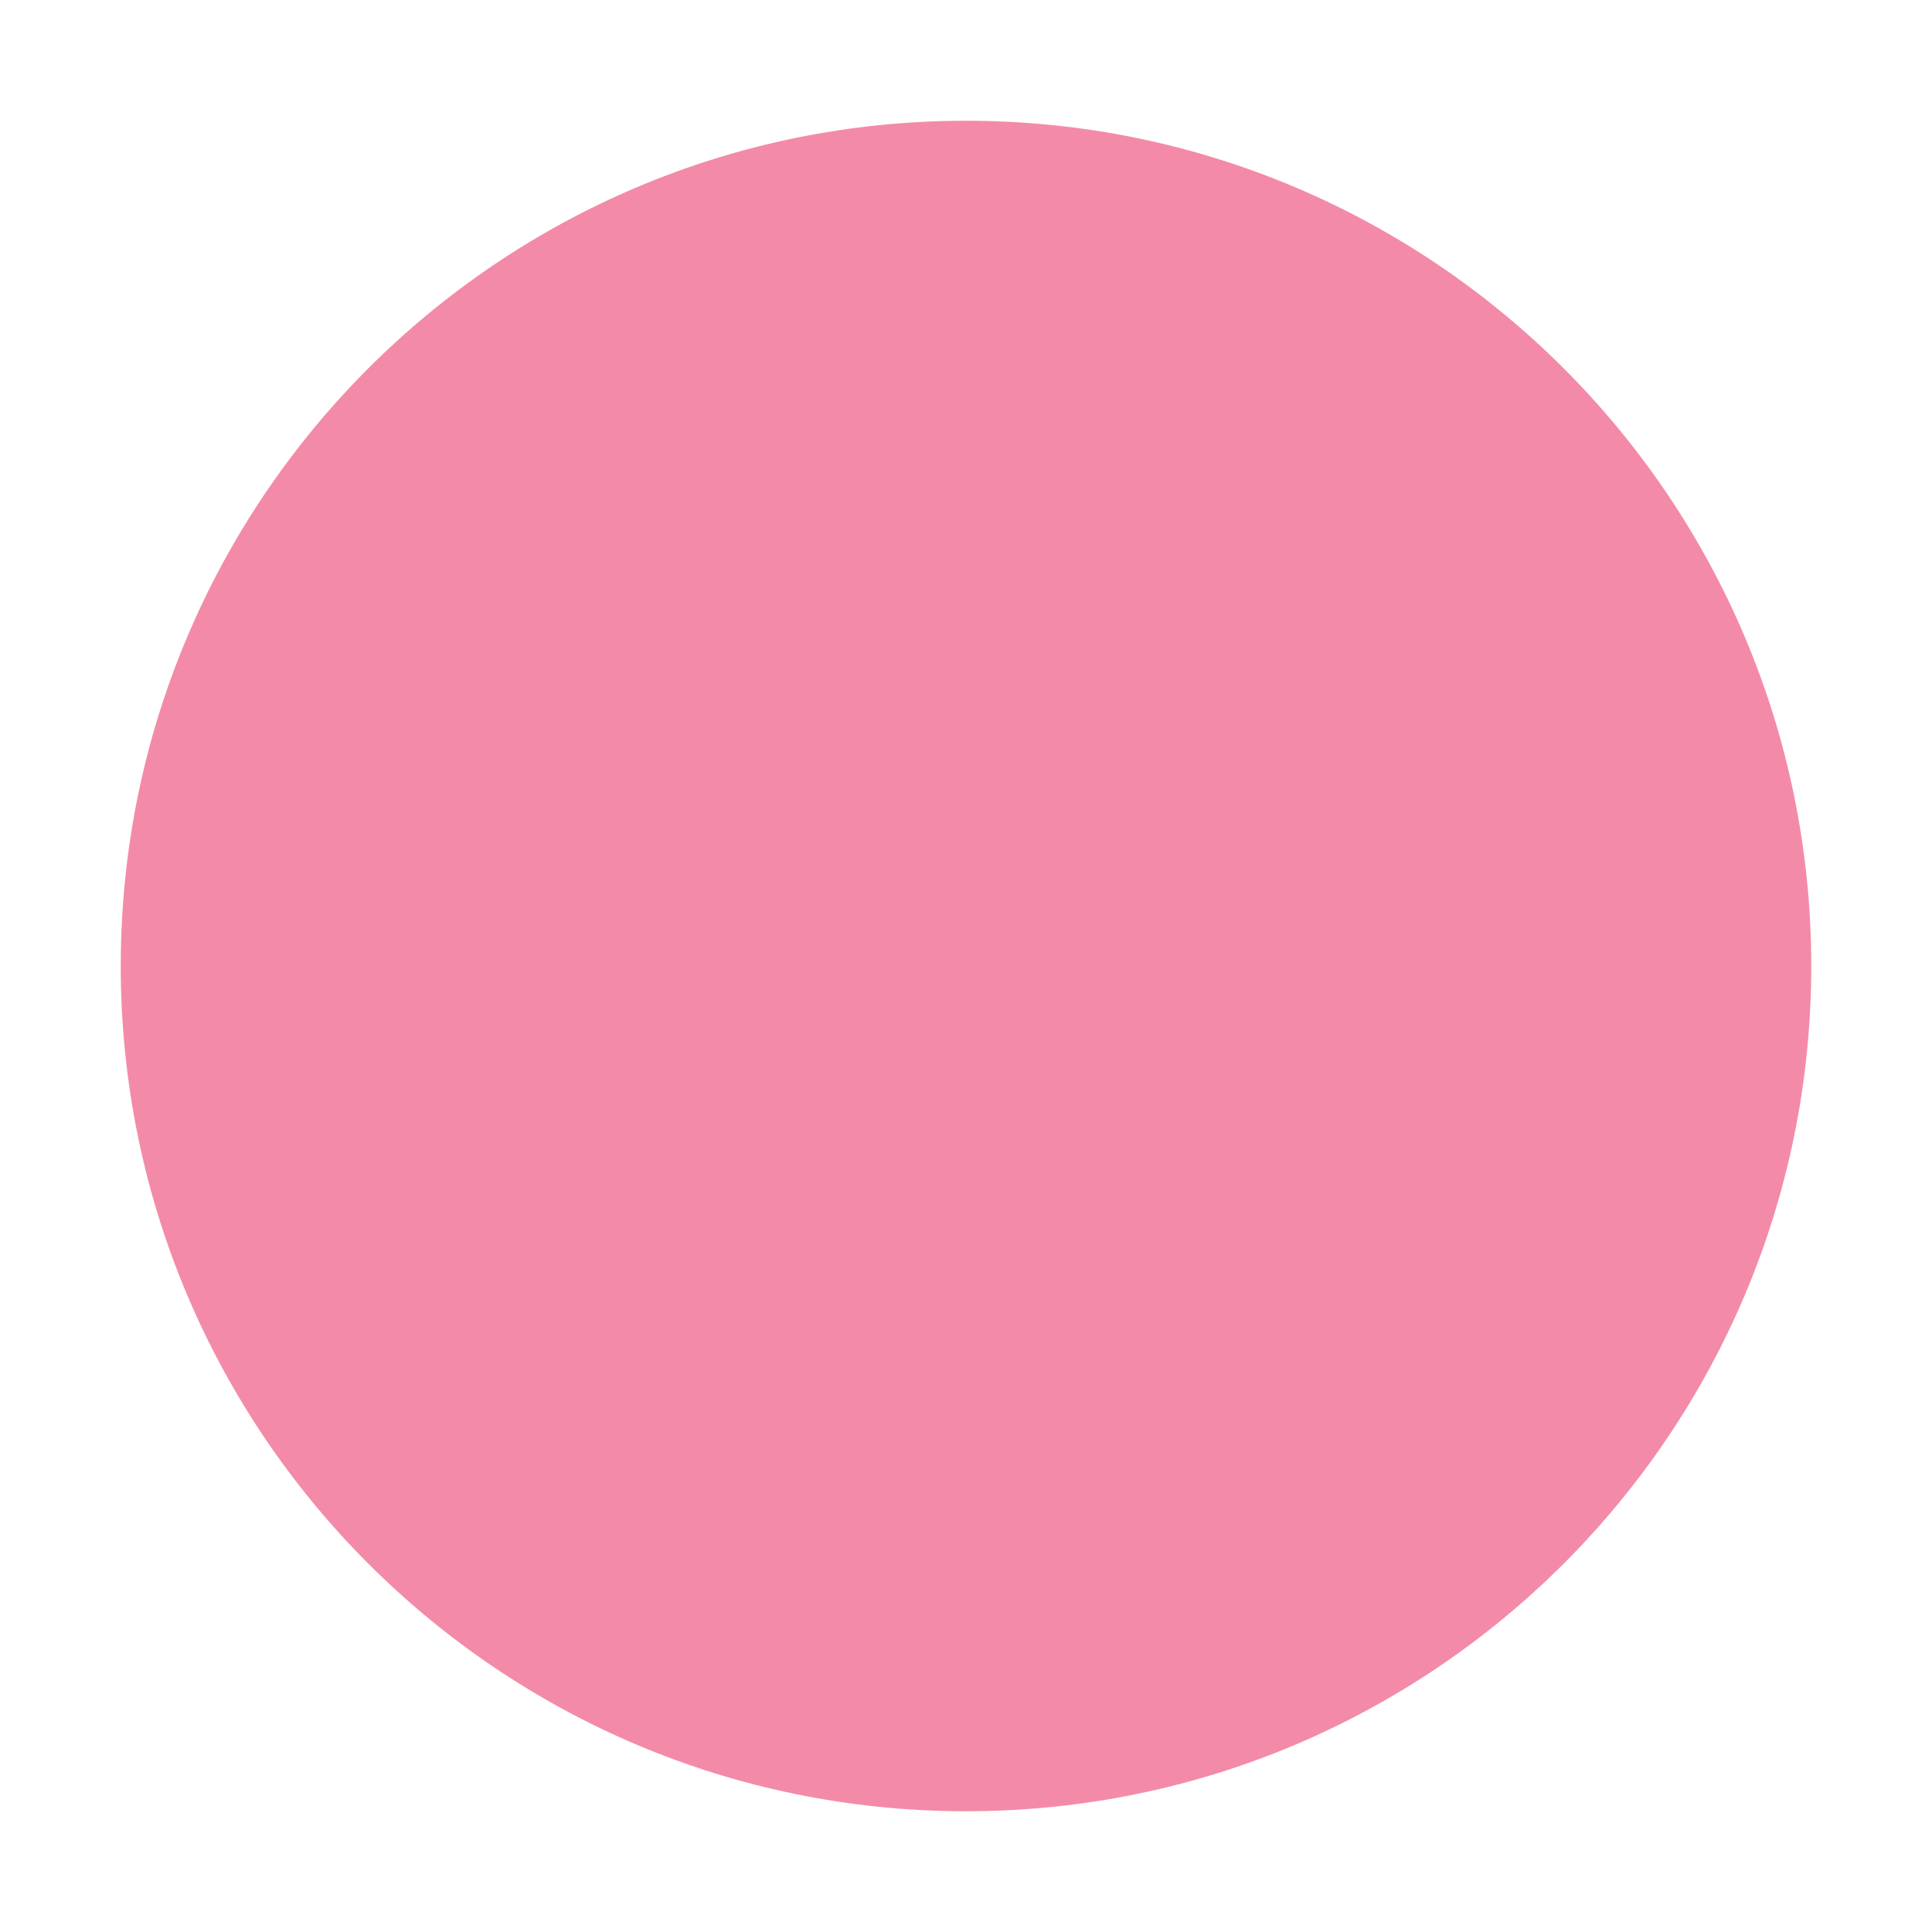
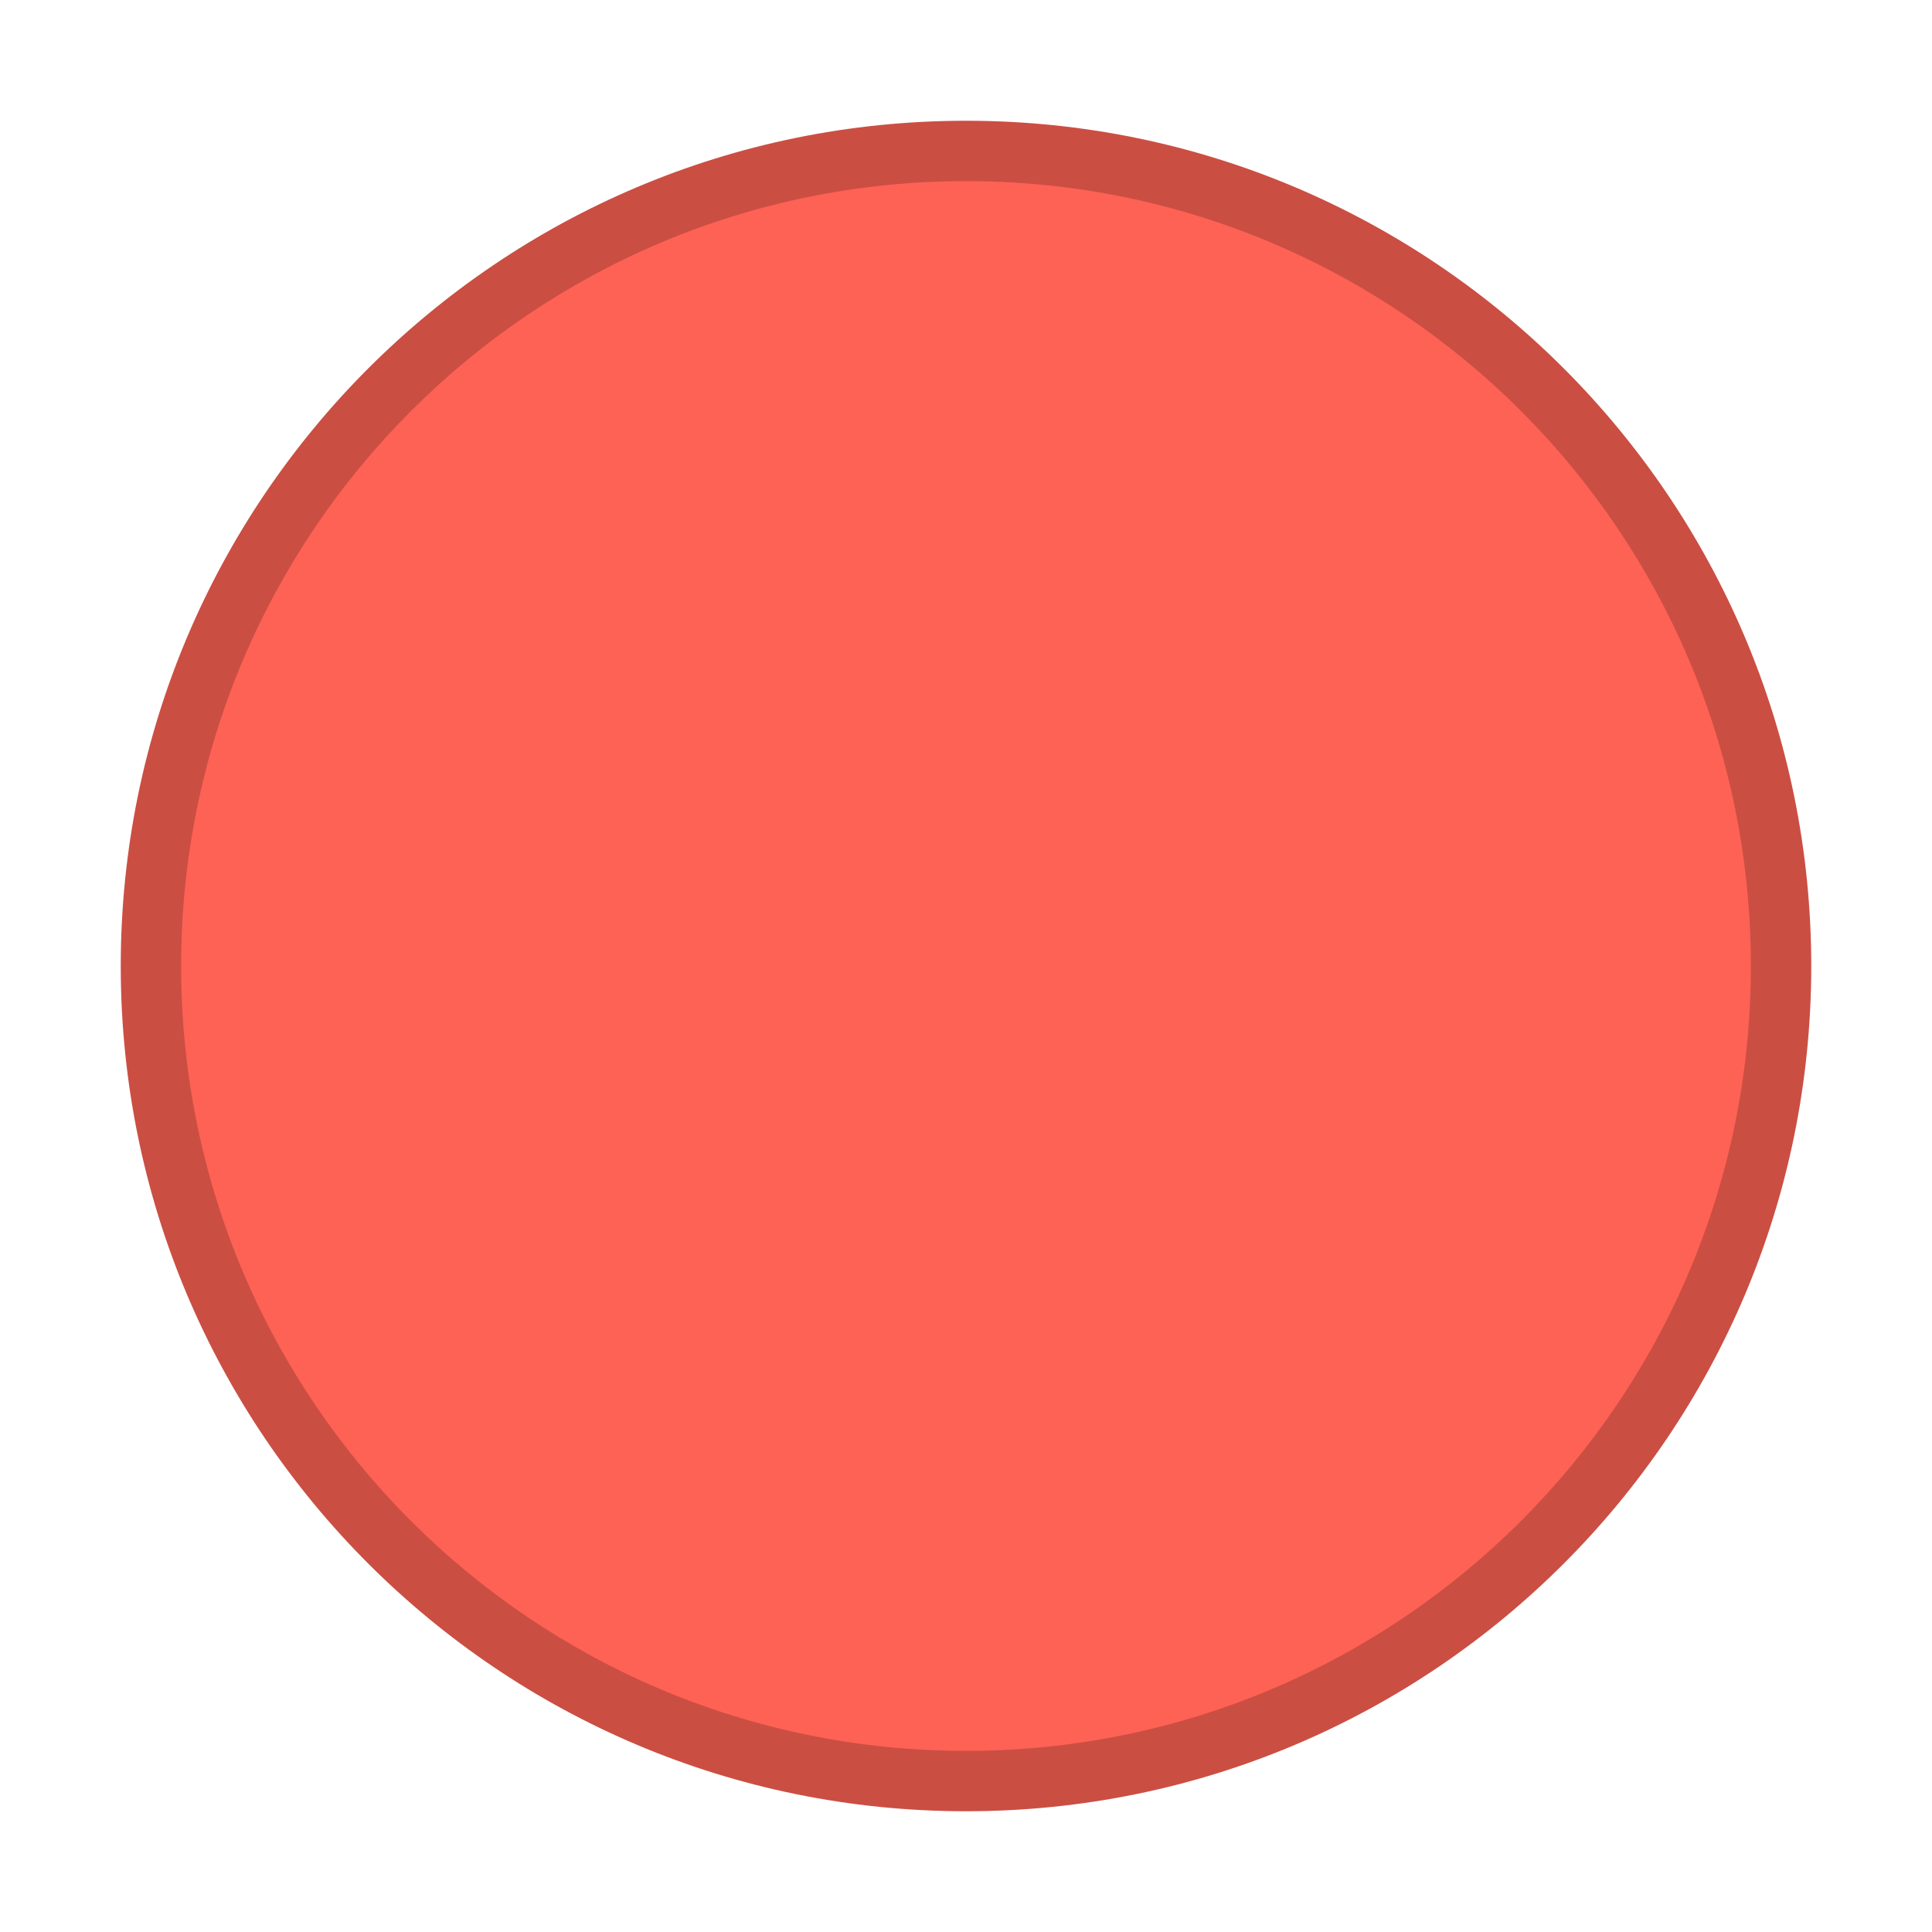
<svg xmlns="http://www.w3.org/2000/svg" width="16" height="16" version="1.1" id="svg3042">
  <defs id="defs3046" />
-   <path d="m 8,15 c 3.866,0 7,-3.134 7,-7 C 15,4.134 11.866,1 8,1 4.134,1 1,4.134 1,8 c 0,3.866 3.134,7 7,7" fill="#f38ba8" id="path3033" />
+   <path d="m 8,15 c 3.866,0 7,-3.134 7,-7 C 15,4.134 11.866,1 8,1 4.134,1 1,4.134 1,8 c 0,3.866 3.134,7 7,7" fill="#cb4e43" id="path3033" />
+   <path d="m 8,14.5 c 3.59,0 6.5,-2.91 6.5,-6.5 0,-3.59 -2.91,-6.5 -6.5,-6.5 -3.59,0 -6.5,2.91 -6.5,6.5 C 1.5,11.59 4.41,14.5 8,14.5" fill="#fe6254" id="path3035" />
</svg>
